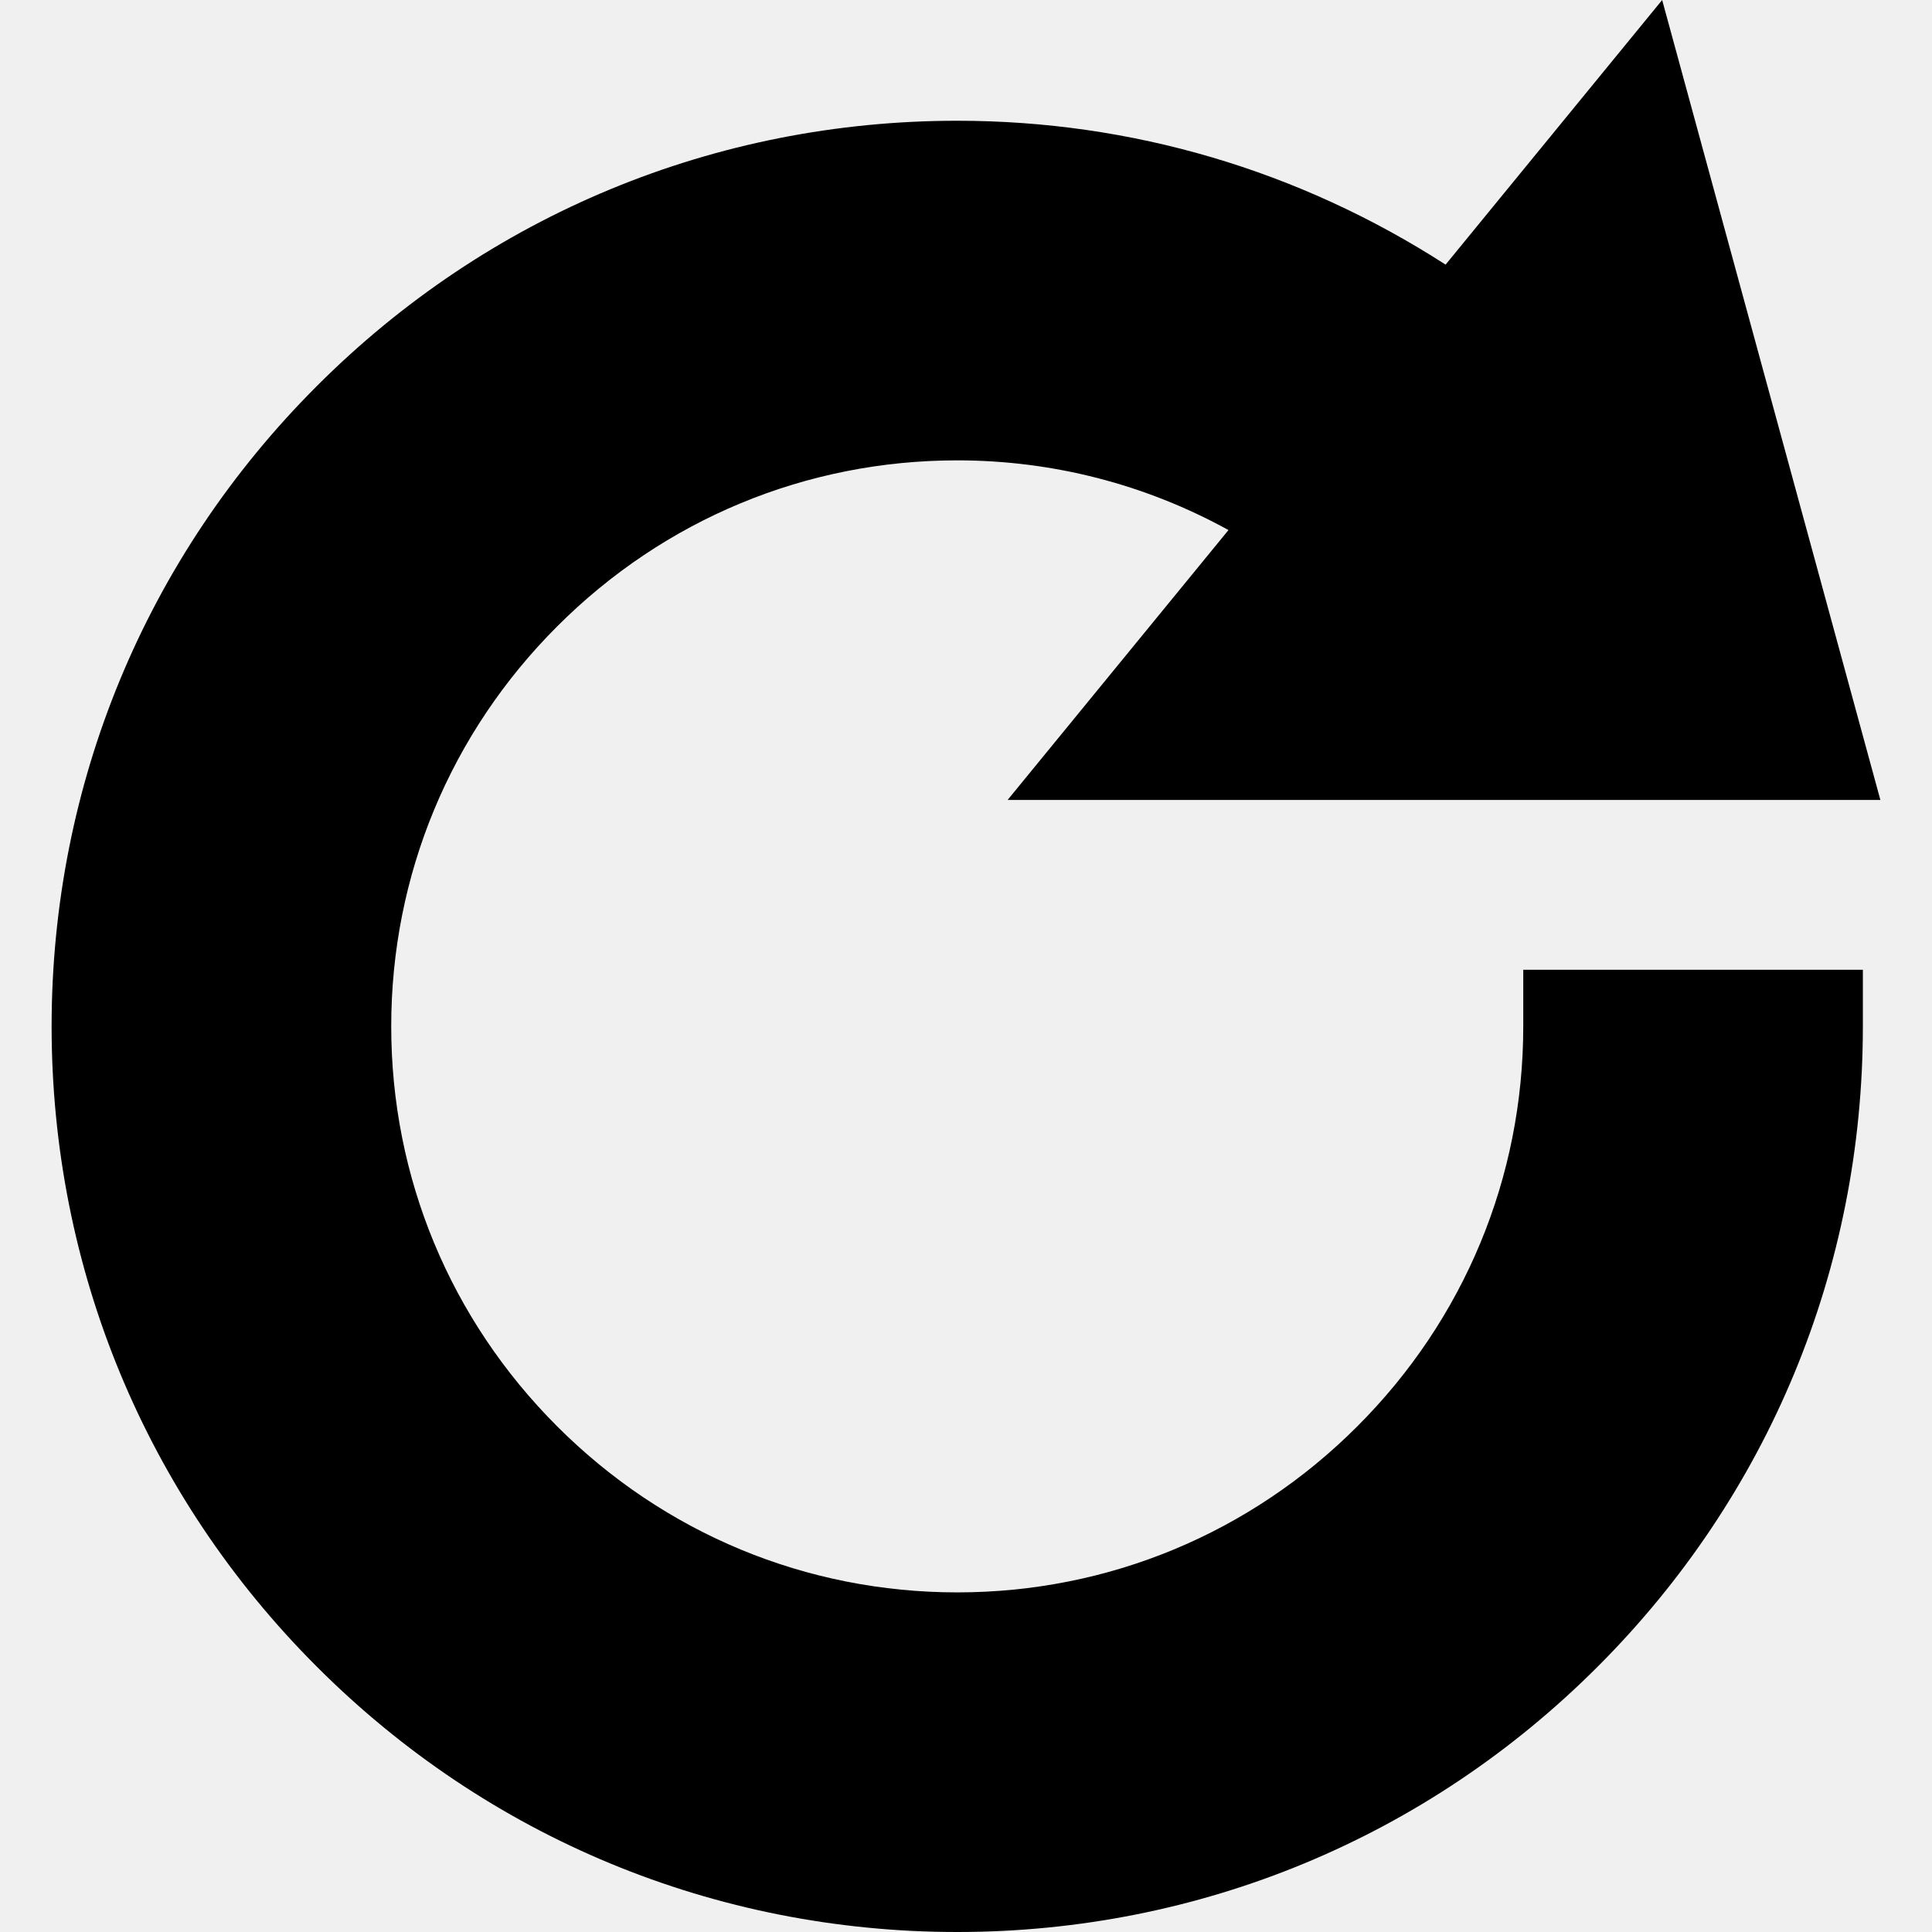
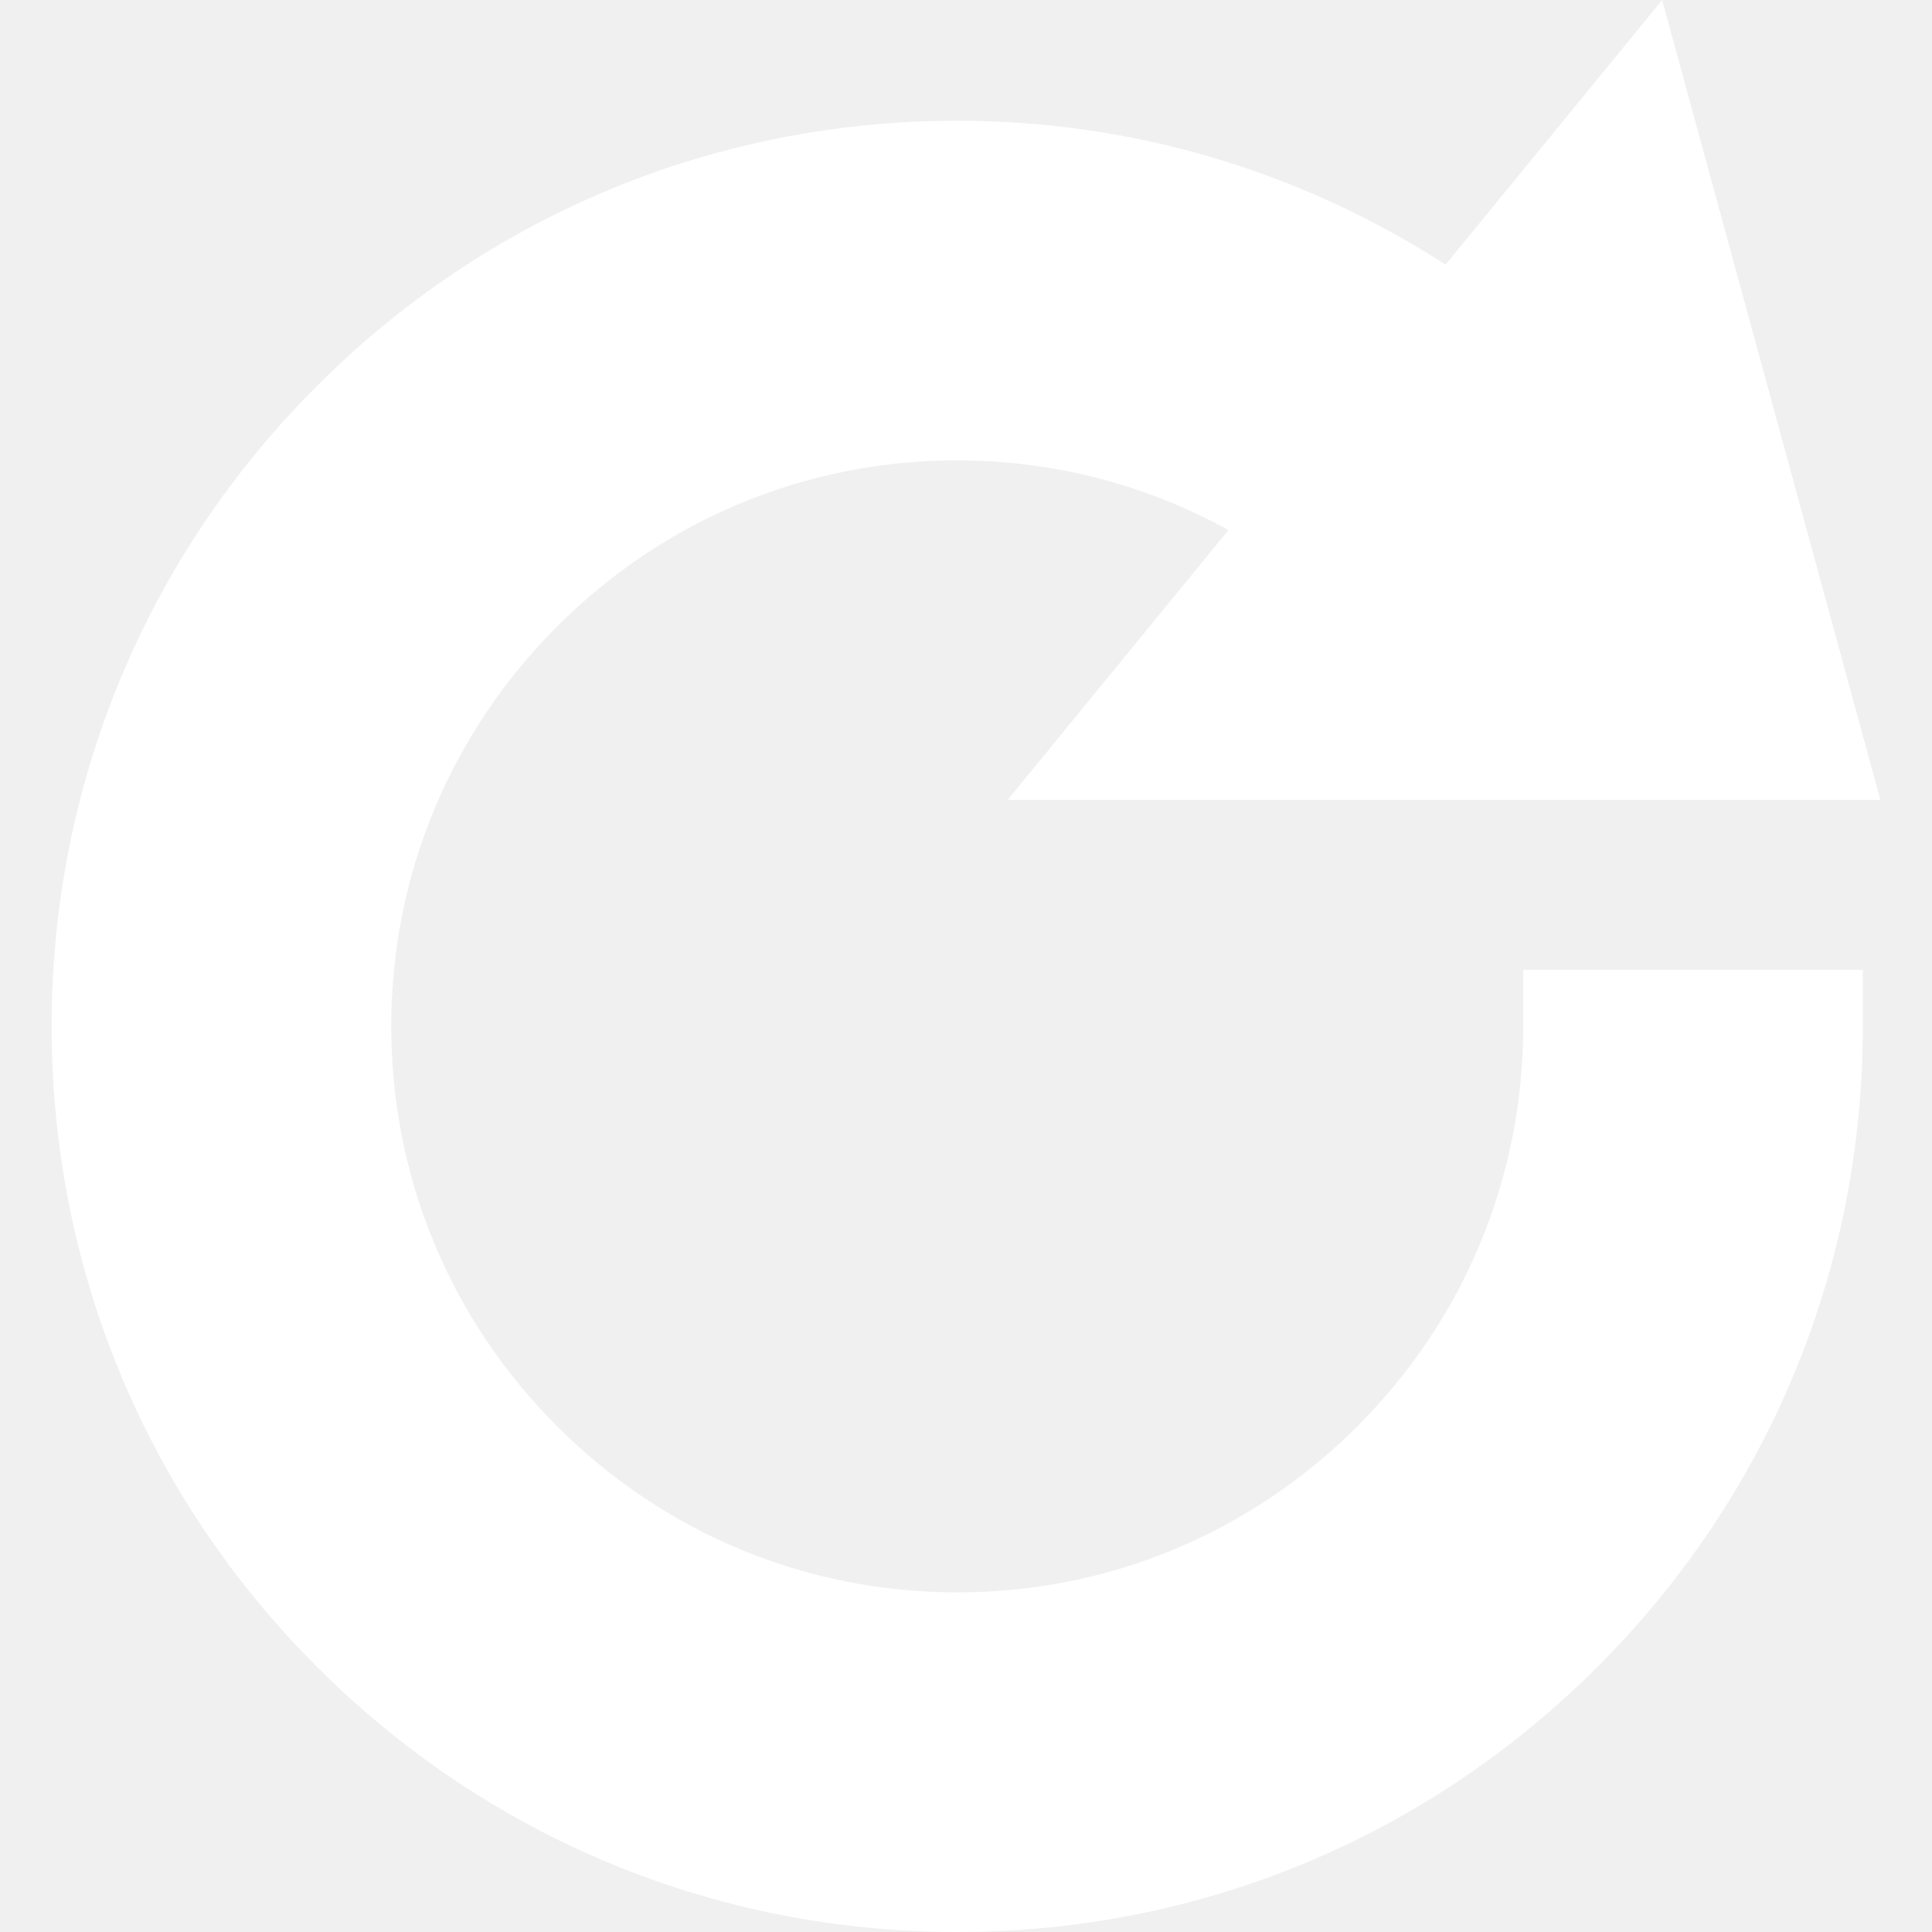
- <svg xmlns="http://www.w3.org/2000/svg" version="1.1" id="Capa_1" x="0px" y="0px" viewBox="0 0 512 512" style="enable-background:new 0 0 512 512;" xml:space="preserve">
+ <svg xmlns="http://www.w3.org/2000/svg" version="1.1" id="Capa_1" fill="#fff" x="0px" y="0px" viewBox="0 0 512 512" style="enable-background:new 0 0 512 512;" xml:space="preserve">
  <g>
    <g>
      <path d="M403.678,272c0,40.005-15.615,77.651-43.989,106.011C331.33,406.385,293.683,422,253.678,422    c-40.005,0-77.651-15.615-106.011-43.989c-28.374-28.359-43.989-66.006-43.989-106.011s15.615-77.651,43.989-106.011    C176.027,137.615,213.673,122,253.678,122c25.298,0,49.849,6.343,71.88,18.472L267.023,212h231.299L440.49,0l-57.393,70.13    C344.323,45.14,299.865,32,253.678,32c-64.116,0-124.395,24.961-169.702,70.298C38.639,147.605,13.678,207.884,13.678,272    s24.961,124.395,70.298,169.702C129.284,487.039,189.562,512,253.678,512s124.395-24.961,169.702-70.298    c45.337-45.308,70.298-105.586,70.298-169.702v-15h-90V272z" />
    </g>
  </g>
</svg>
